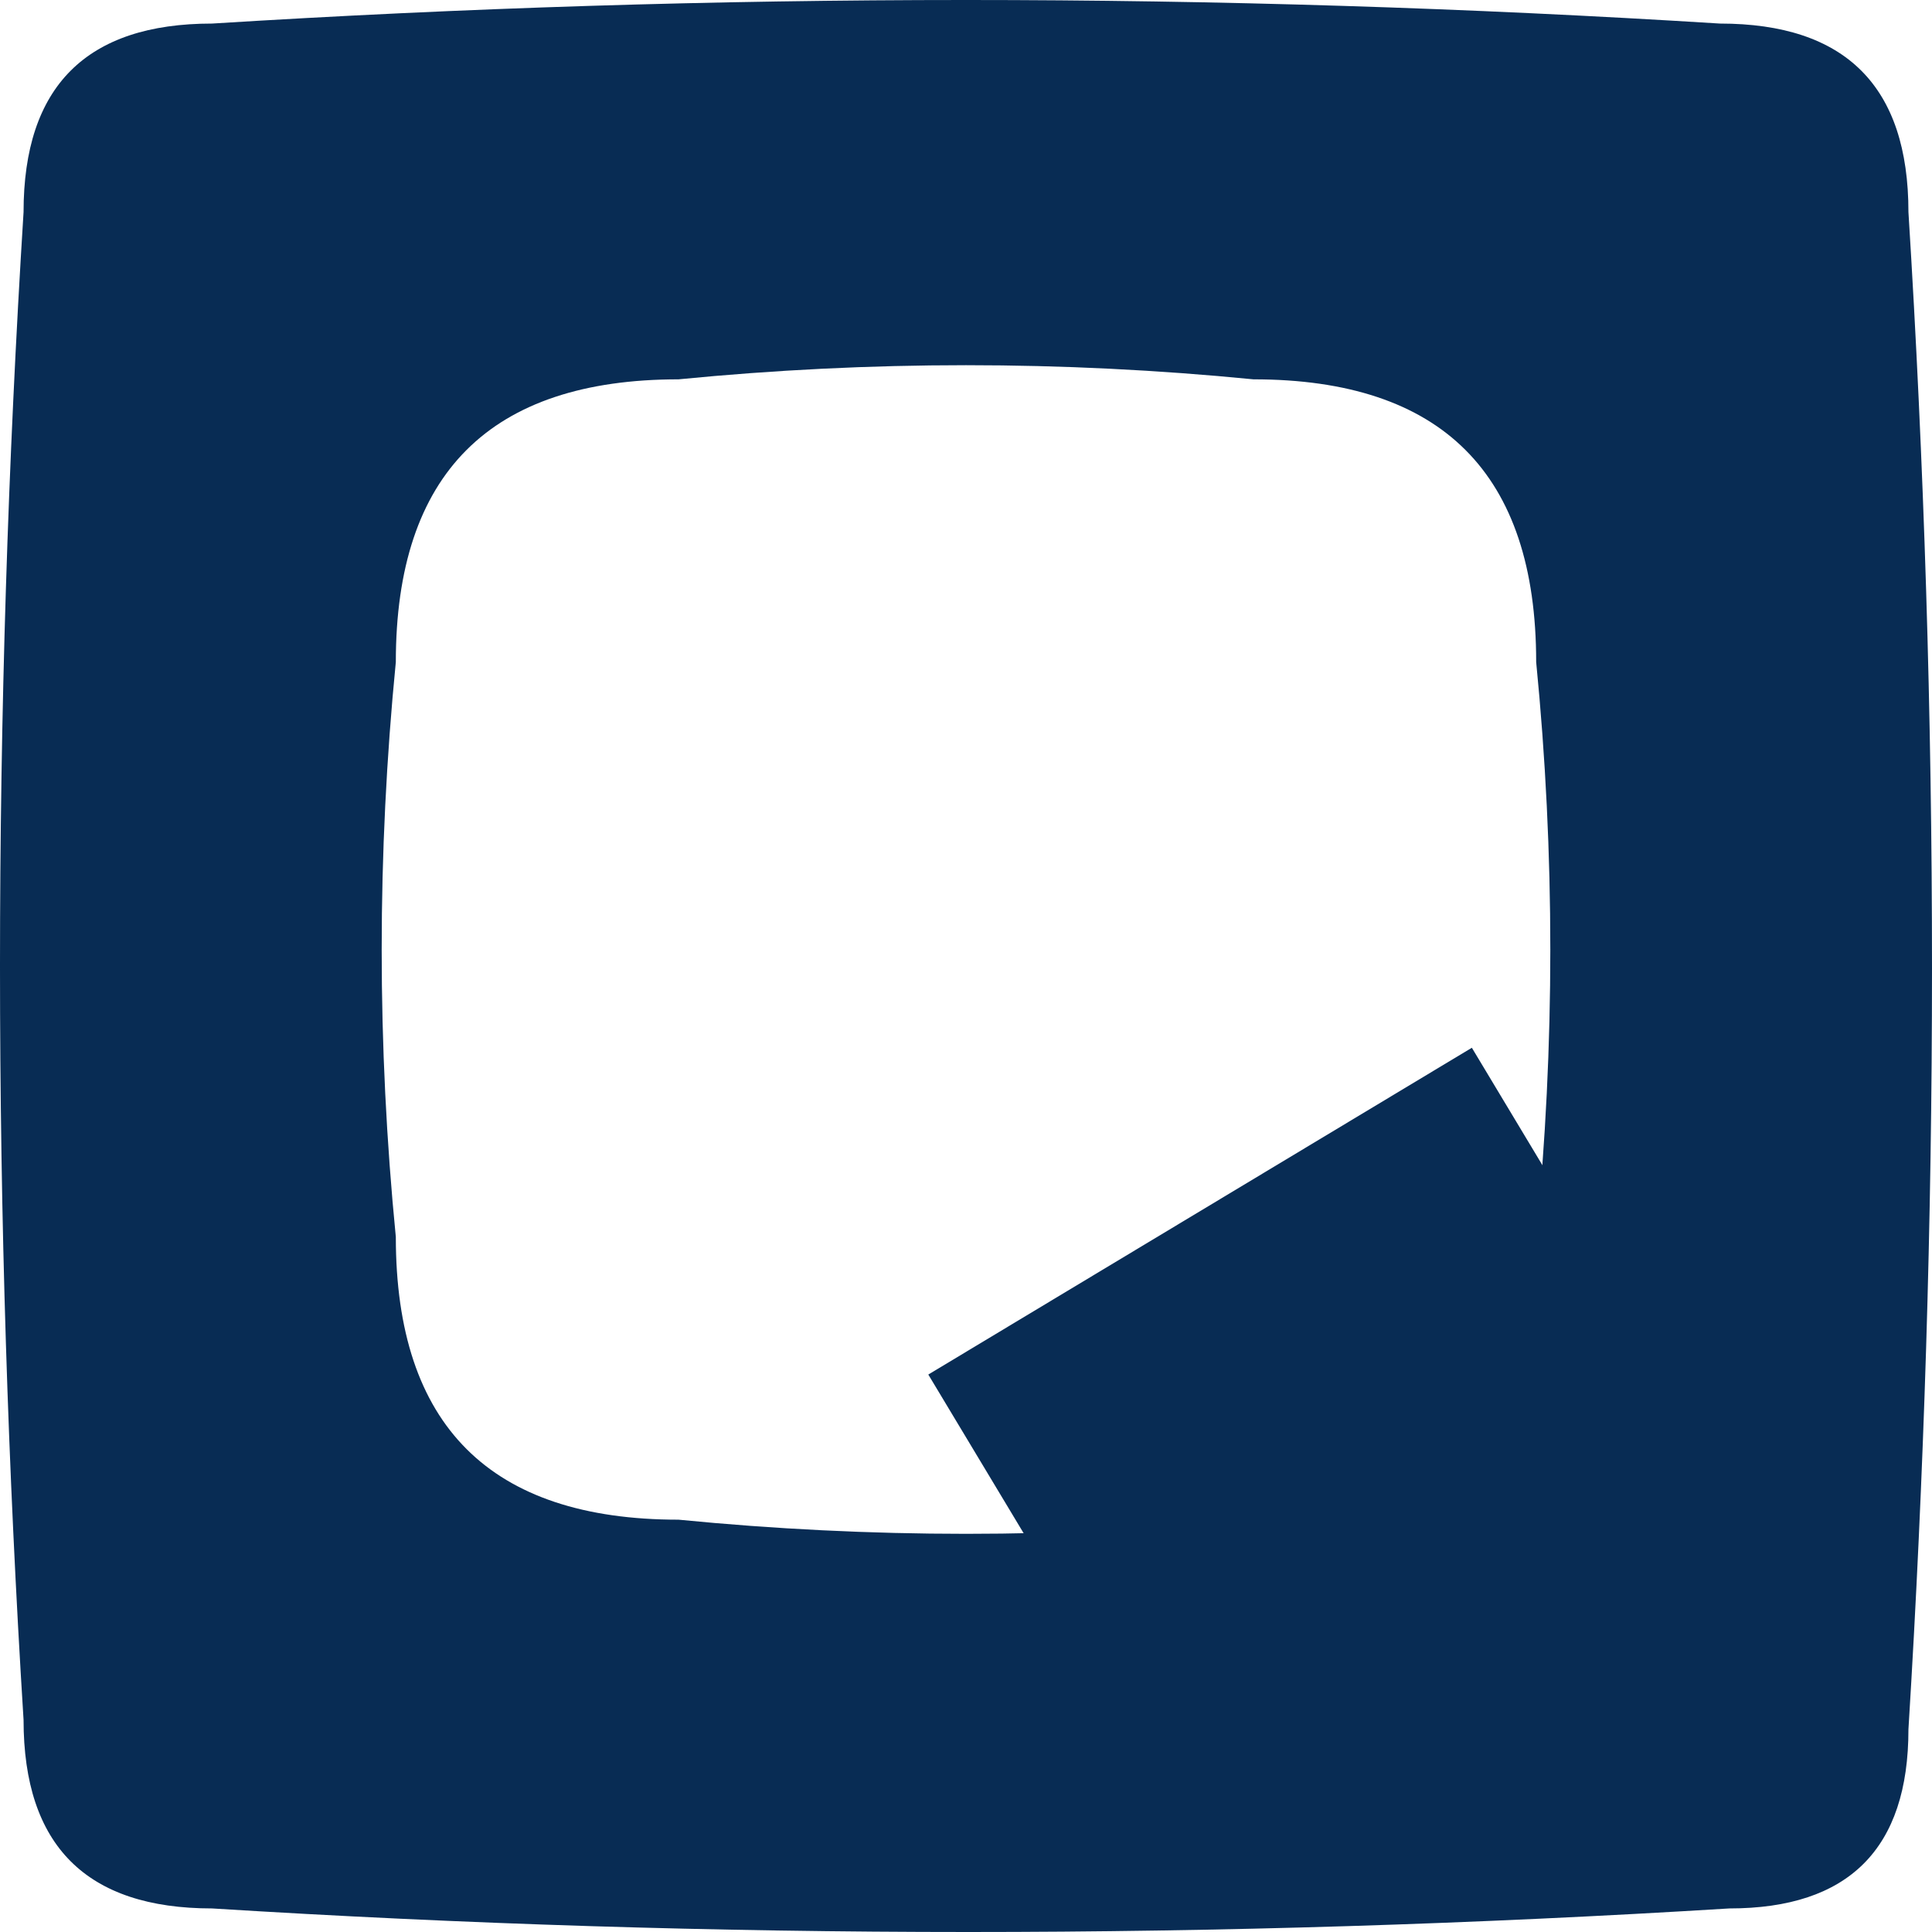
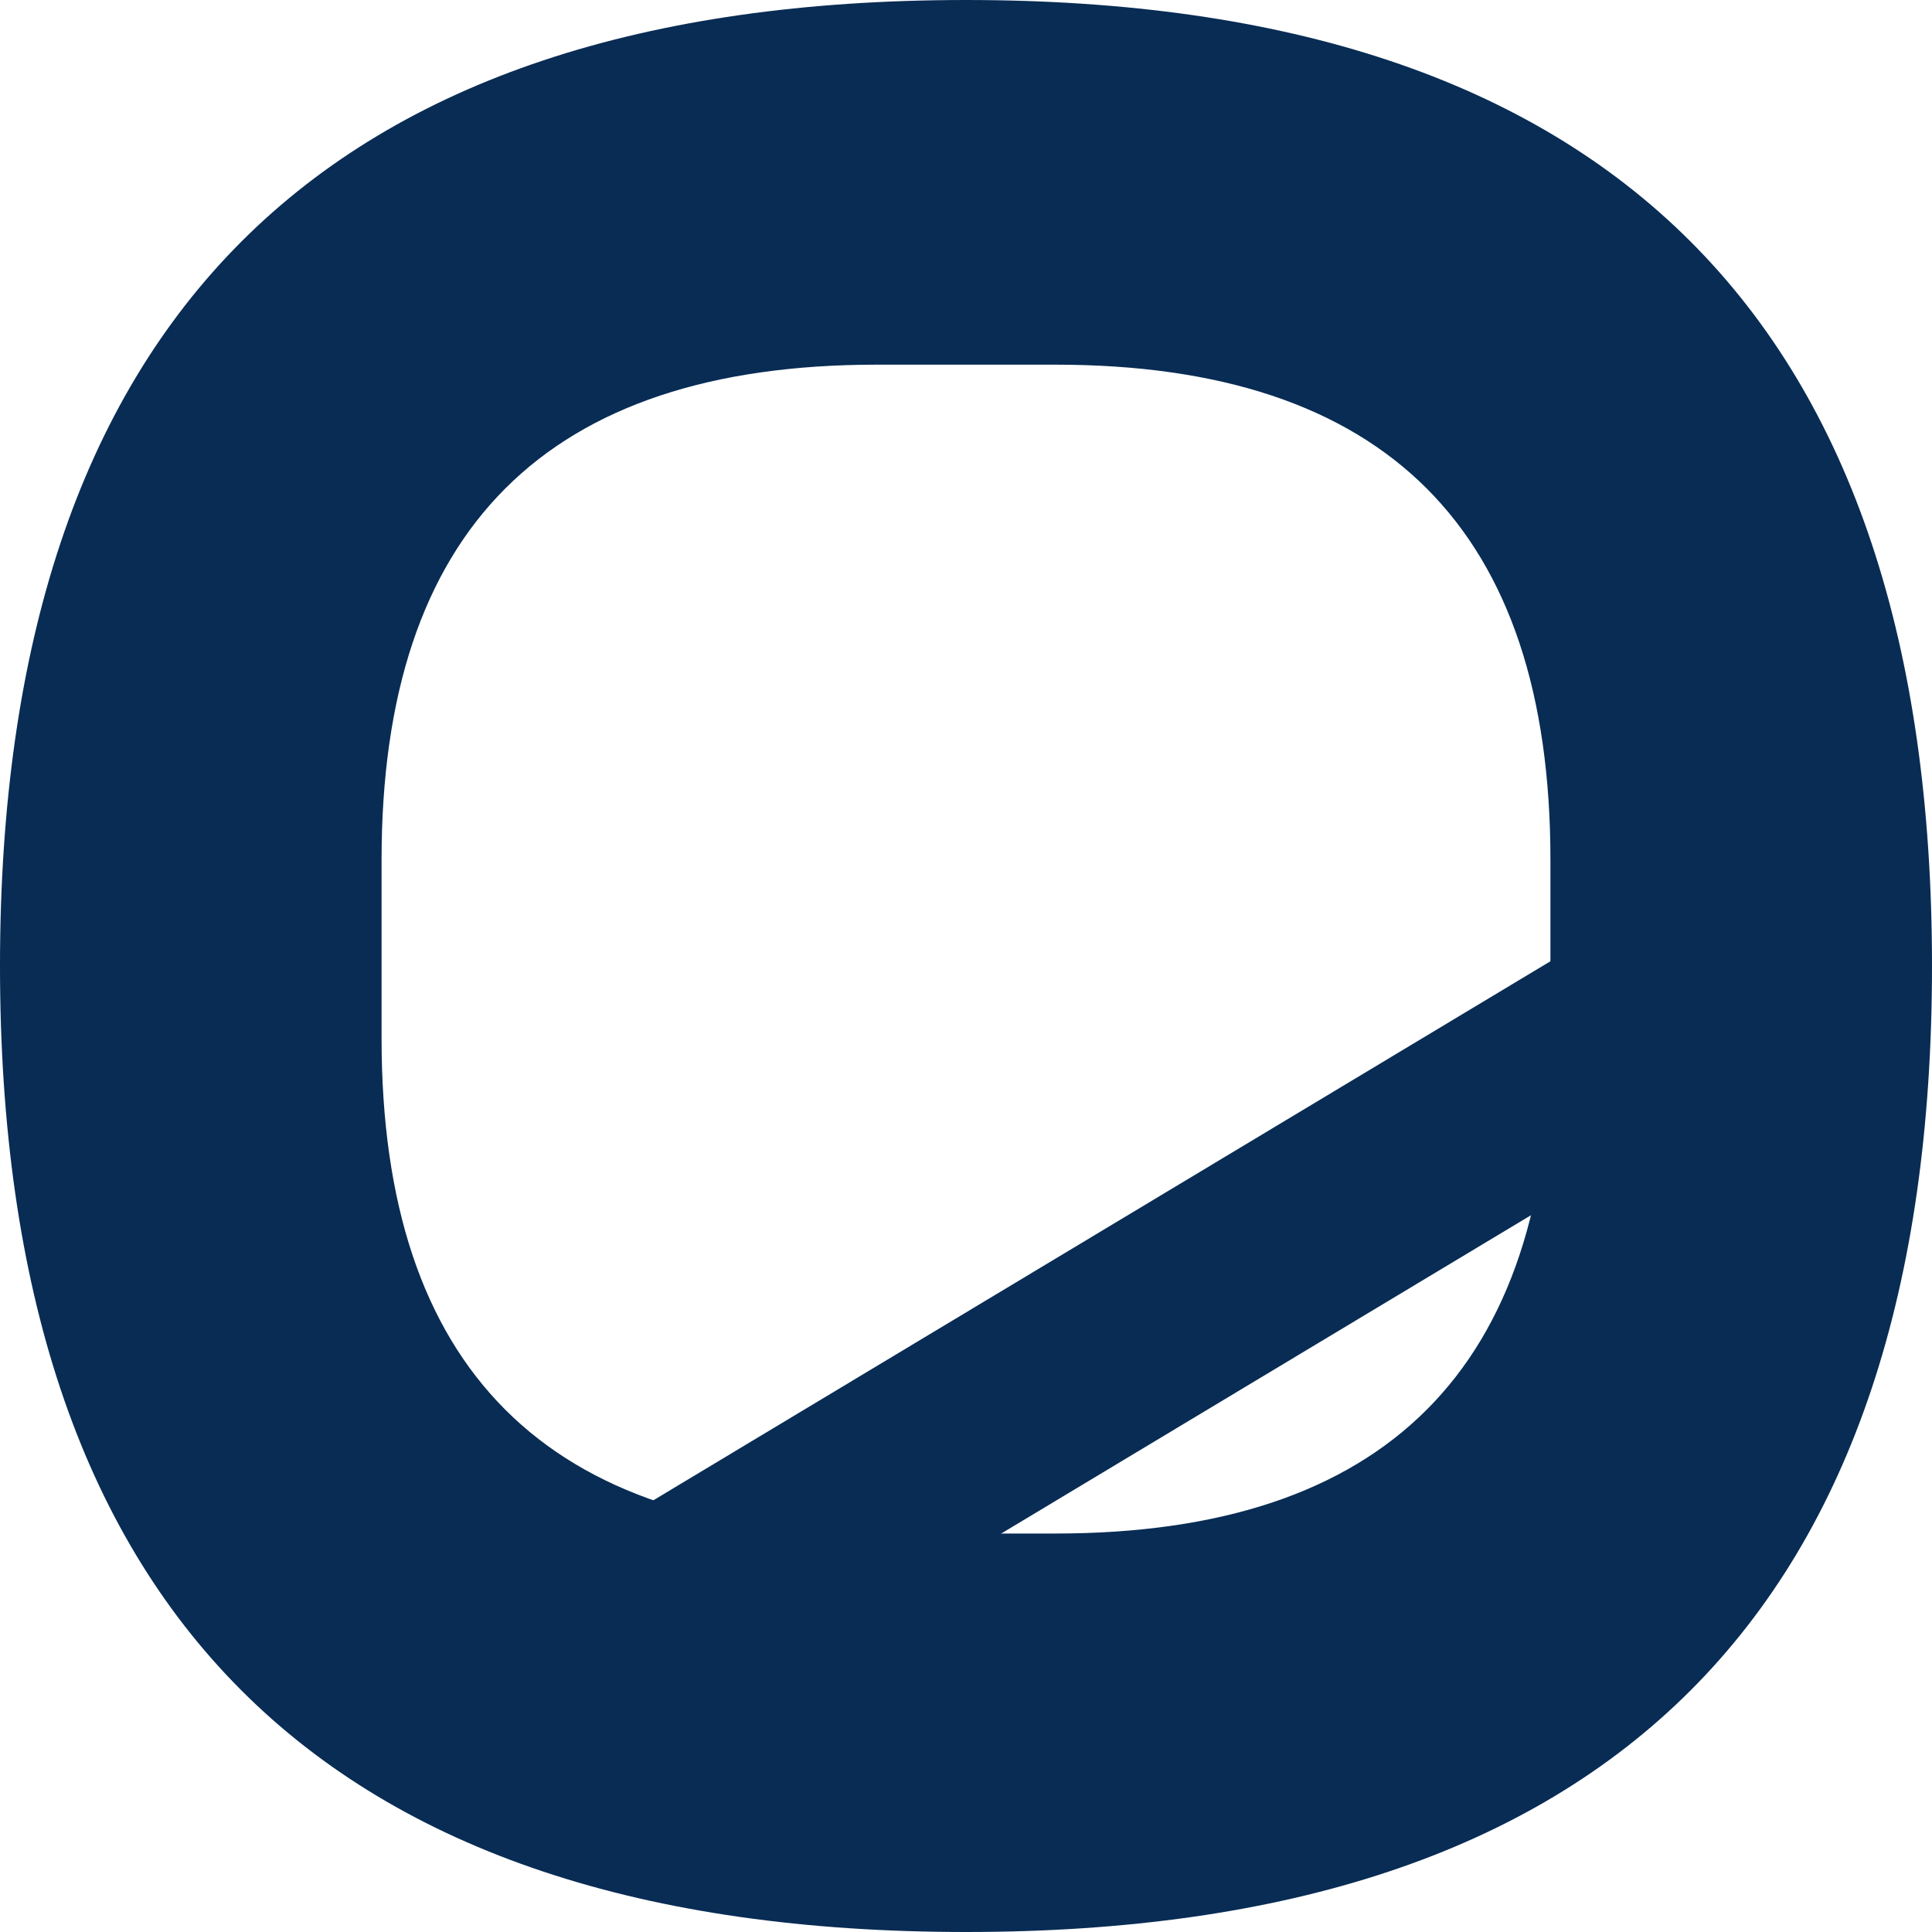
- <svg xmlns="http://www.w3.org/2000/svg" viewBox="90 90 820 820" role="img" aria-label="QBLOGG">
-   <path d="M484 673.4 L569.2 815.2 L799.9 676.5 L714.7 534.7 Z" fill="#082C54" />
-   <path fill-rule="evenodd" d="M180 100 Q500 80 820 100 Q900 100 900 180 Q920 500 900 824 Q900 900 824 900 Q500 920 180 900 Q100 900 100 820 Q80 500 100 180 Q100 100 180 100 Z M378 251 Q500 239 622 251 Q742 251 742 371 Q754 493 742 615 Q742 735 622 735 Q500 747 378 735 Q258 735 258 615 Q246 493 258 371 Q258 251 378 251 Z" fill="#082C54" />
+ <svg xmlns="http://www.w3.org/2000/svg" viewBox="100 100 800 800" role="img" aria-label="QBLOGG">
+   <path d="M368.6 722.4 L412.9 796.1 L808.5 558.4 L764.2 484.7 Z" fill="#082C54" />
+   <path fill-rule="evenodd" d="M500 100 Q900 100 900 500 Q900 900 500 900 Q100 900 100 500 Q100 100 500 100 Z M463 251 L537 251 Q742 251 742 456 L742 530 Q742 735 537 735 L463 735 Q258 735 258 530 L258 456 Q258 251 463 251 Z" fill="#082C54" />
</svg>
